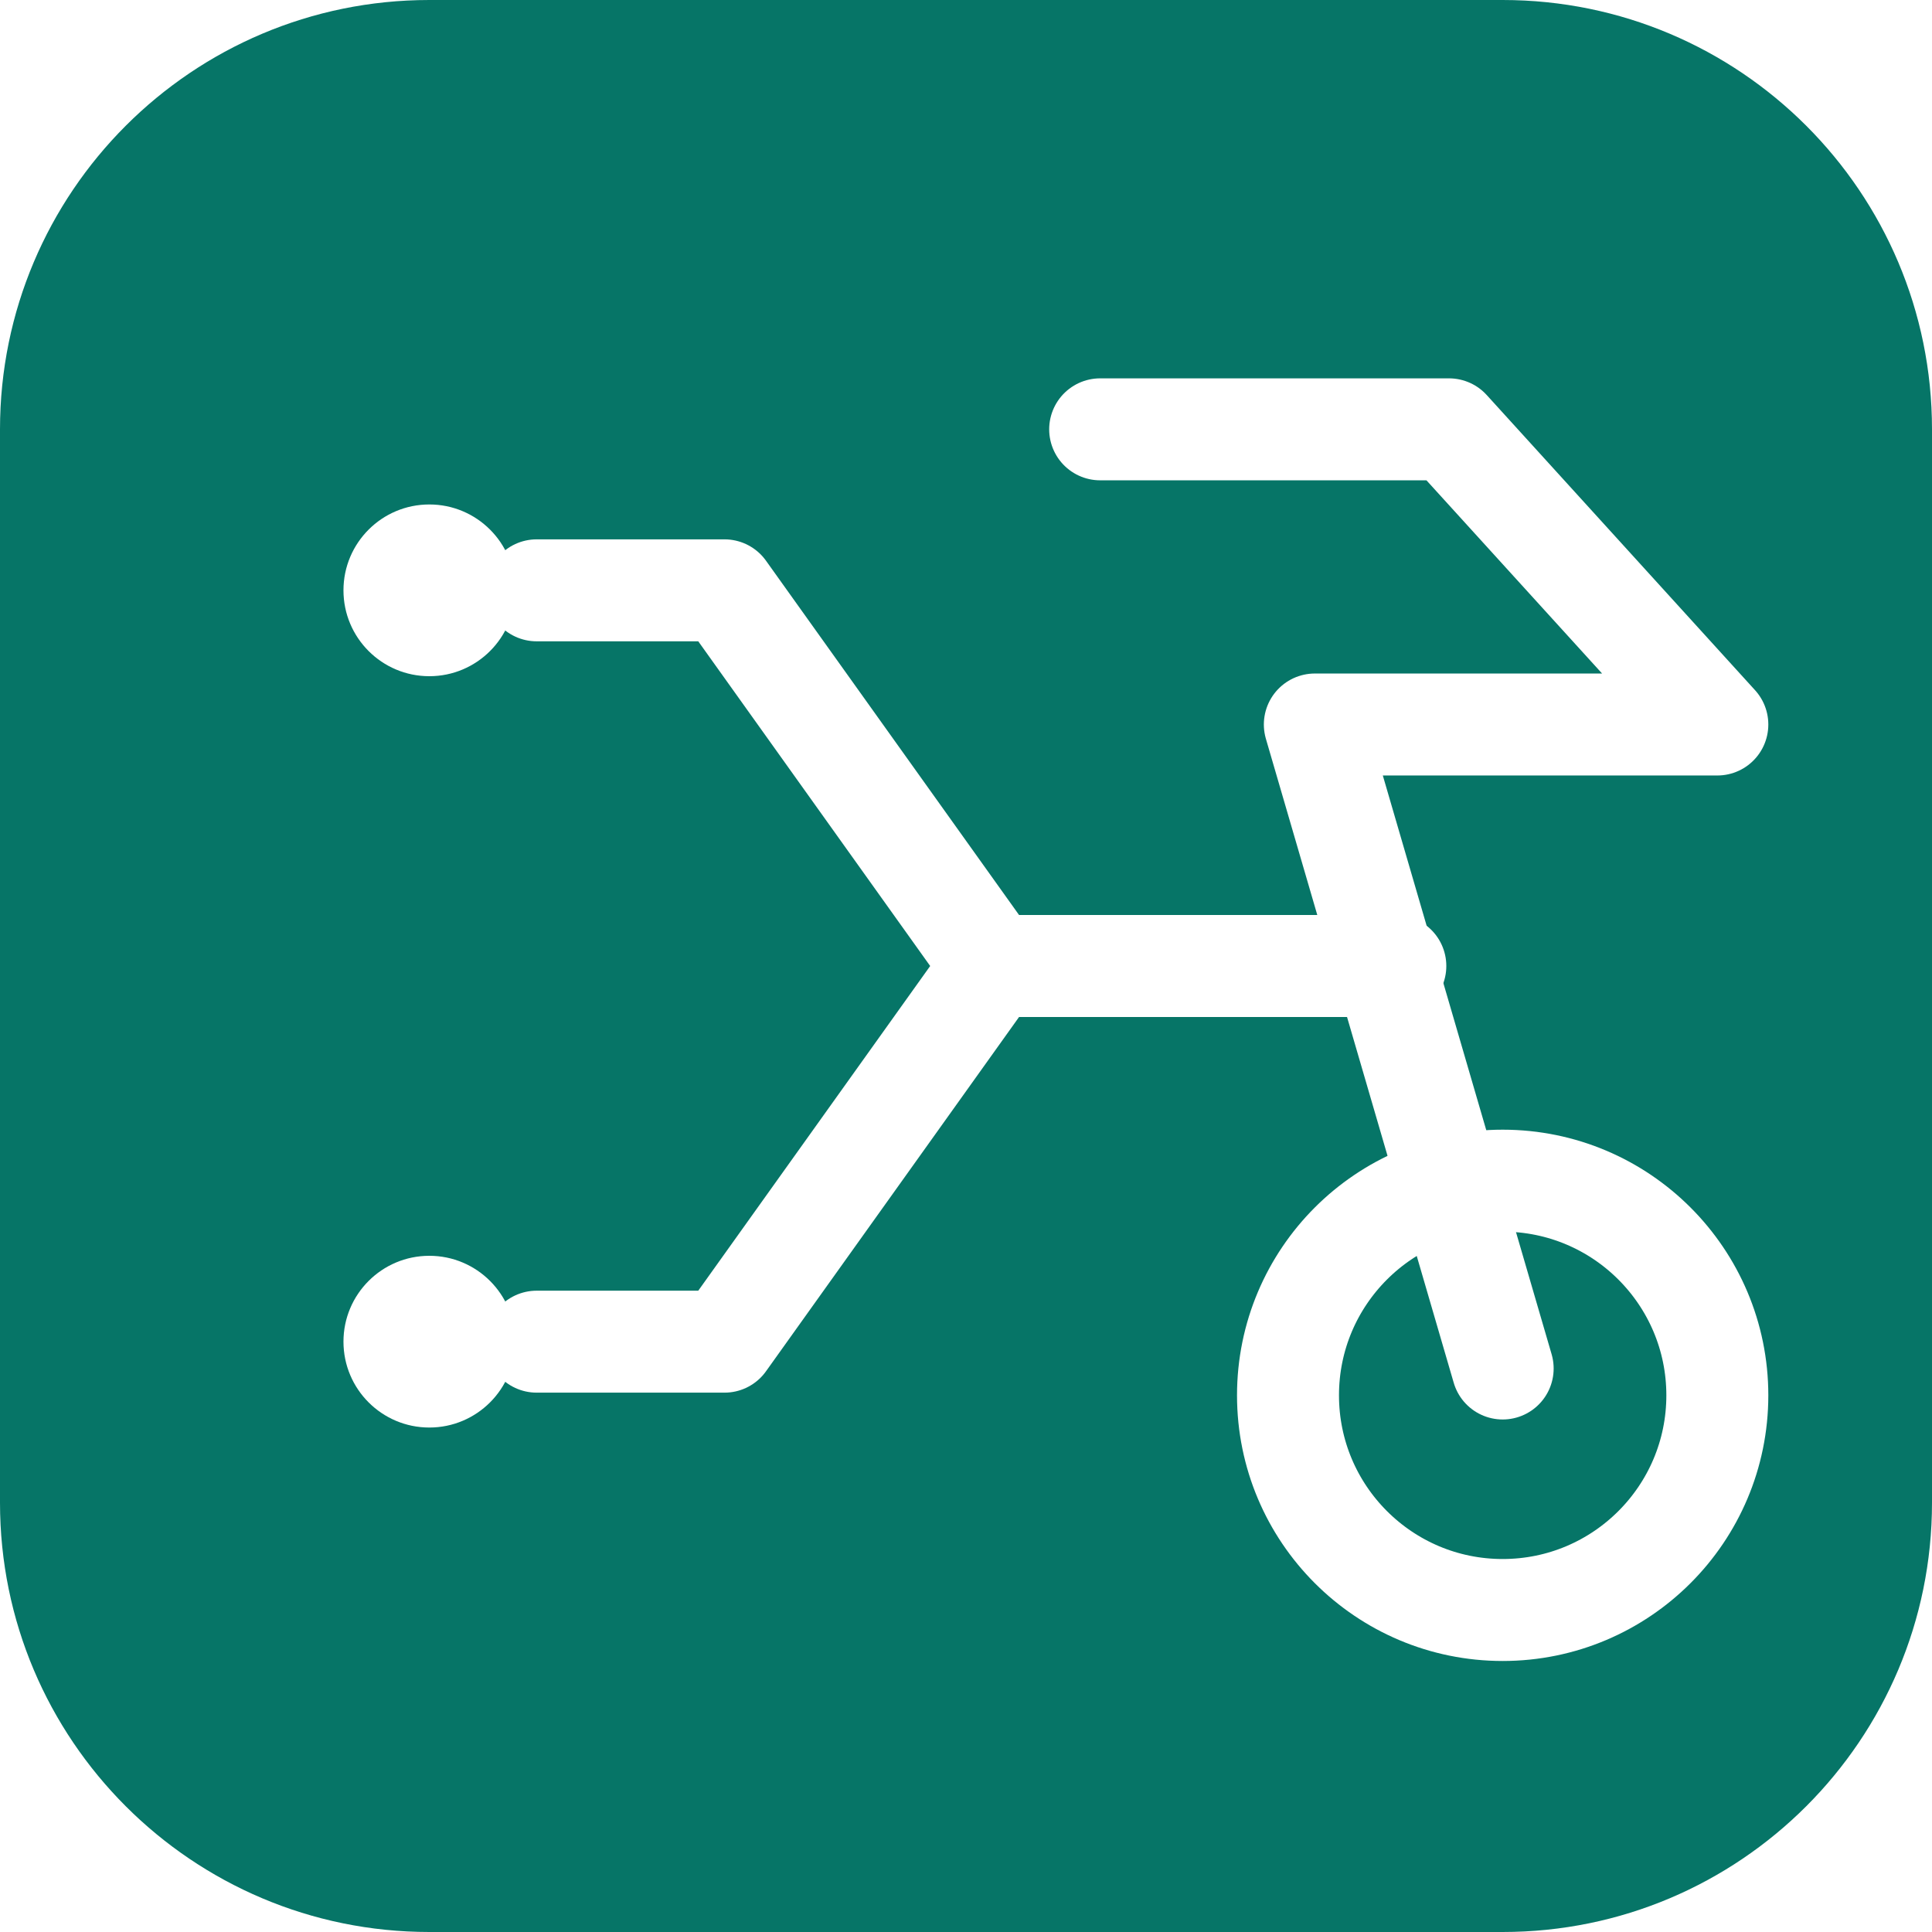
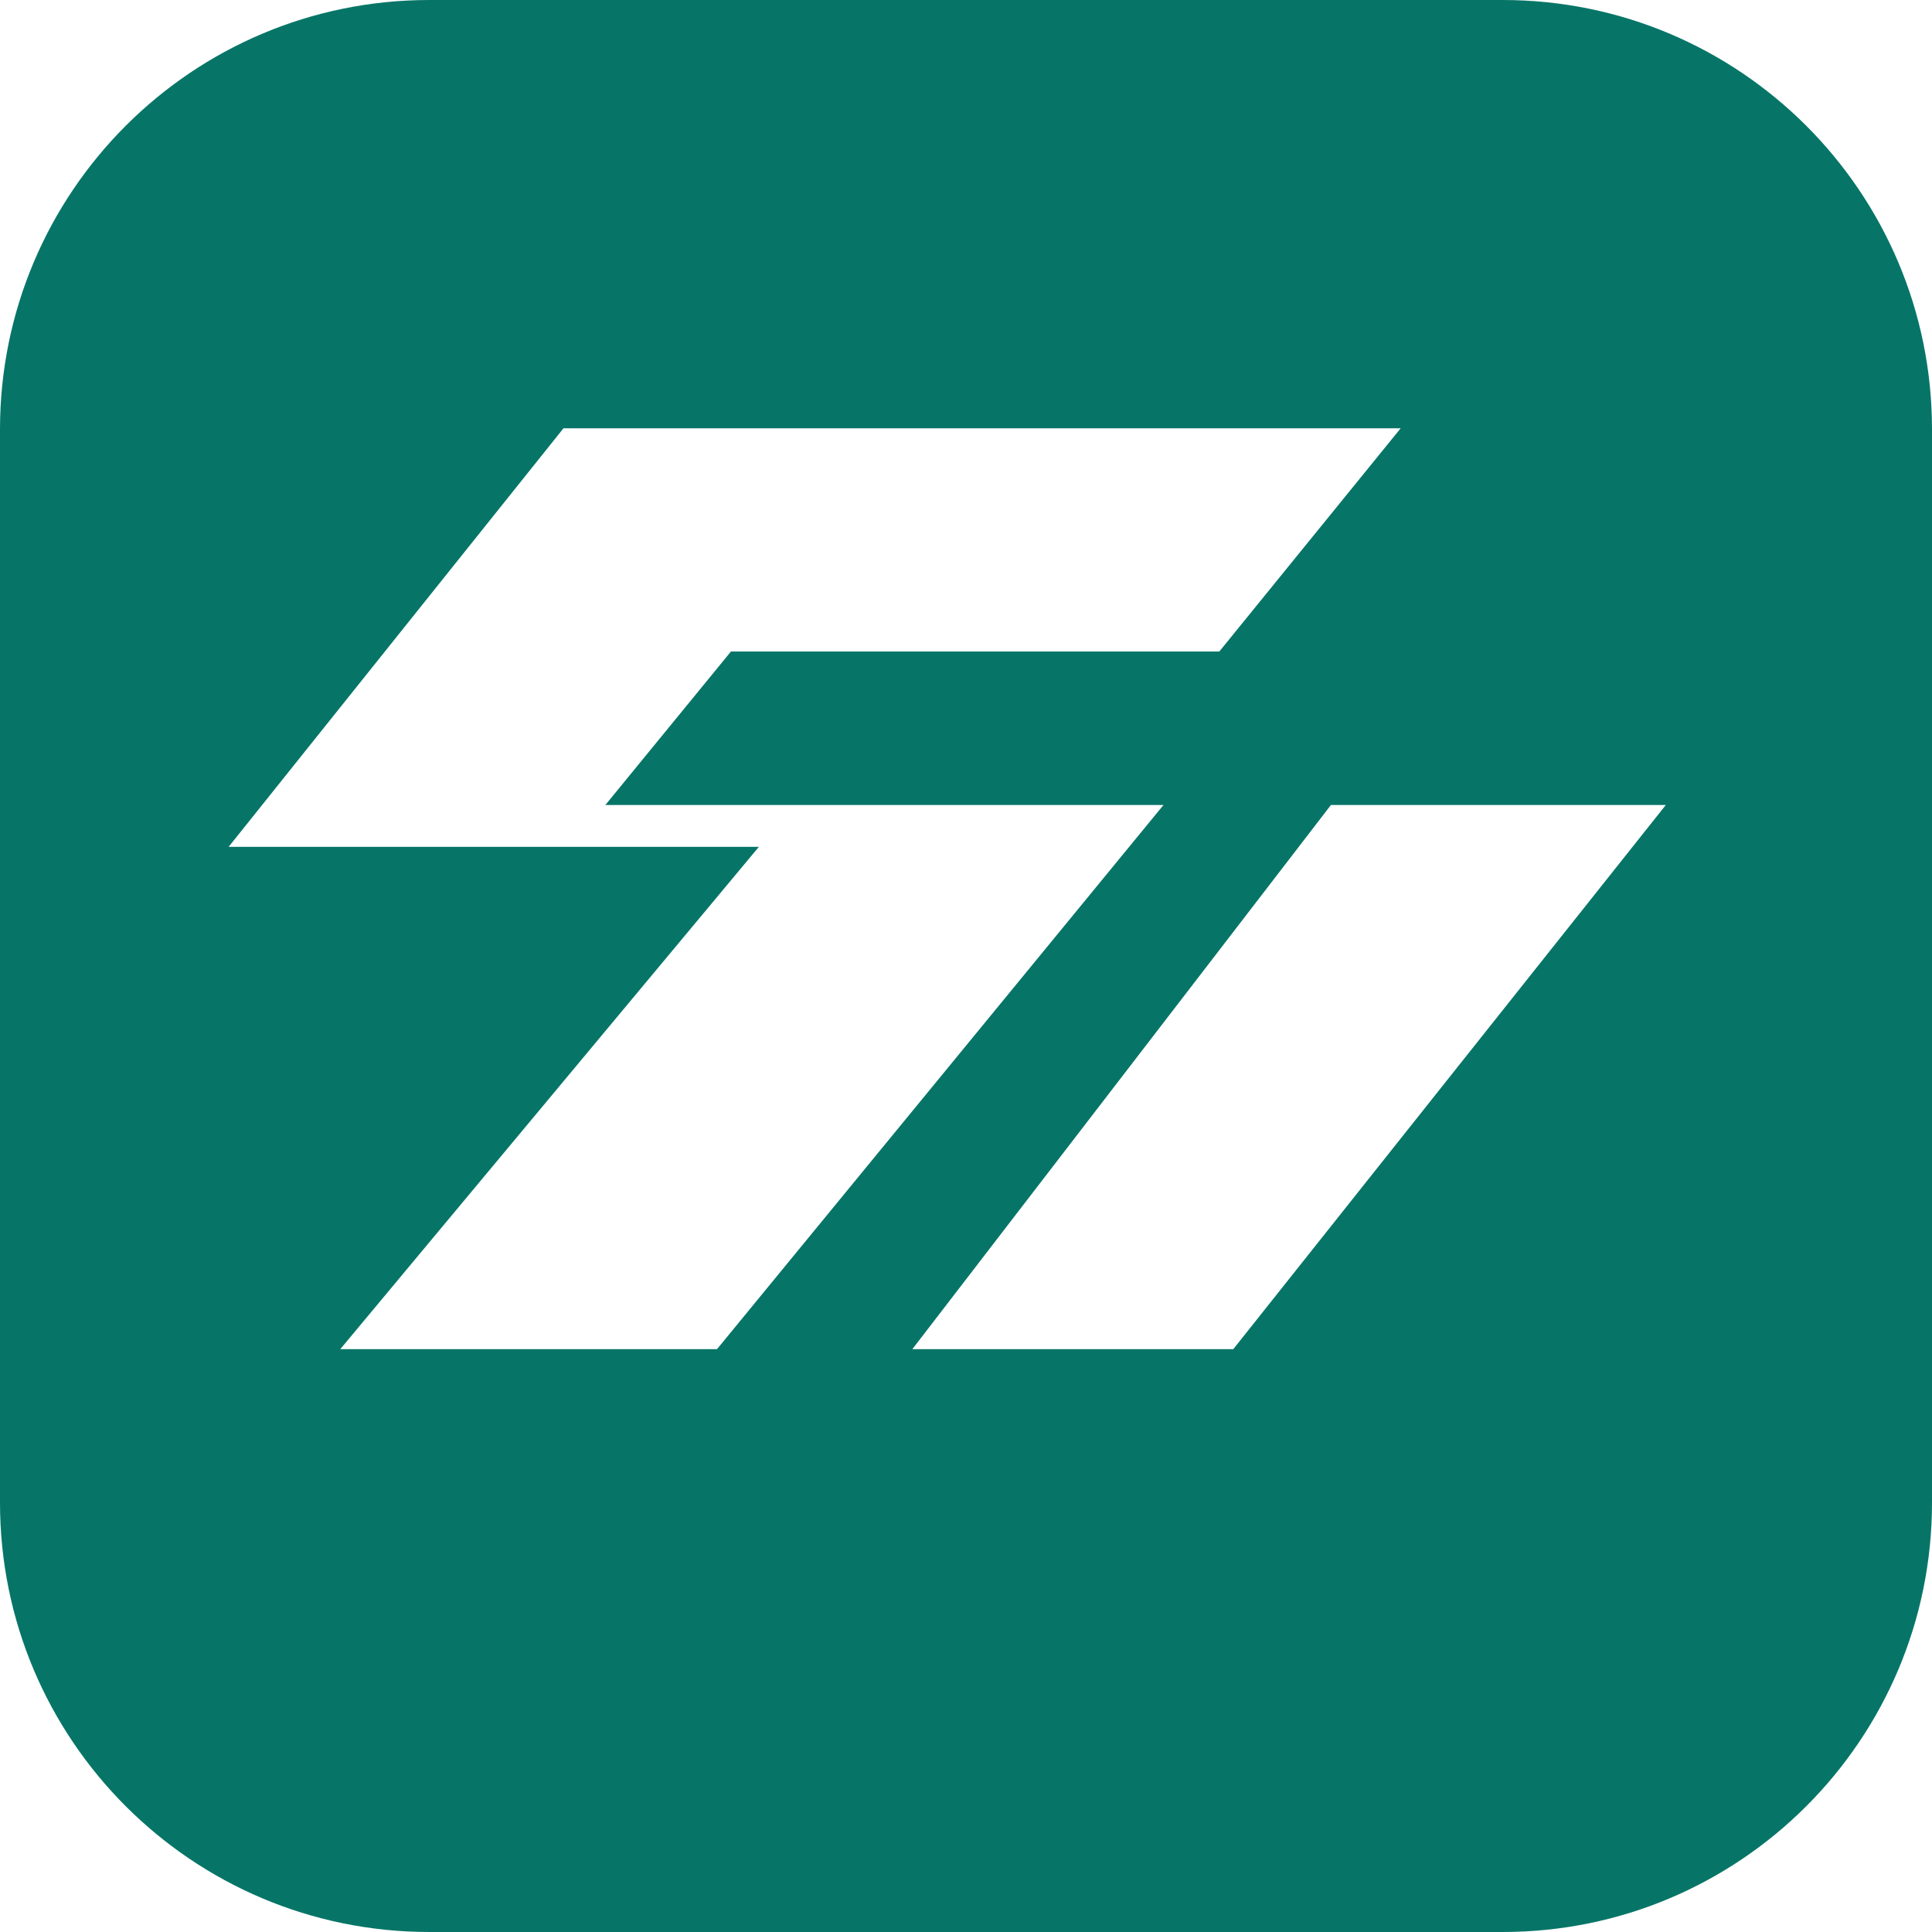
<svg xmlns="http://www.w3.org/2000/svg" viewBox="0 0 72 72">
  <rect width="72" height="72" rx="16" fill="#067567" />
-   <g transform="translate(4 4)" color="#fff">
-     <path d="M16 18h7l10 14M16 46h7l10-14h15" fill="none" stroke="currentColor" stroke-width="3.8" stroke-linecap="round" stroke-linejoin="round" />
-     <circle cx="12" cy="18" r="3.2" fill="currentColor" />
-     <circle cx="12" cy="46" r="3.2" fill="currentColor" />
-     <path d="M37 12h13l10 11H45l7 24" fill="none" stroke="currentColor" stroke-width="3.8" stroke-linecap="round" stroke-linejoin="round" />
-     <circle cx="52" cy="48" r="8" fill="none" stroke="currentColor" stroke-width="3.8" />
+   <g transform="translate(8 4) scale(.52)" color="#fff">
+     <path d="M25 23H85L72 39H37L28 50H68L36 89H9L39 53H1L25 23Z" fill="currentColor" />
+     <path d="M80 50H104L73 89H50L80 50Z" fill="currentColor" />
  </g>
</svg>
